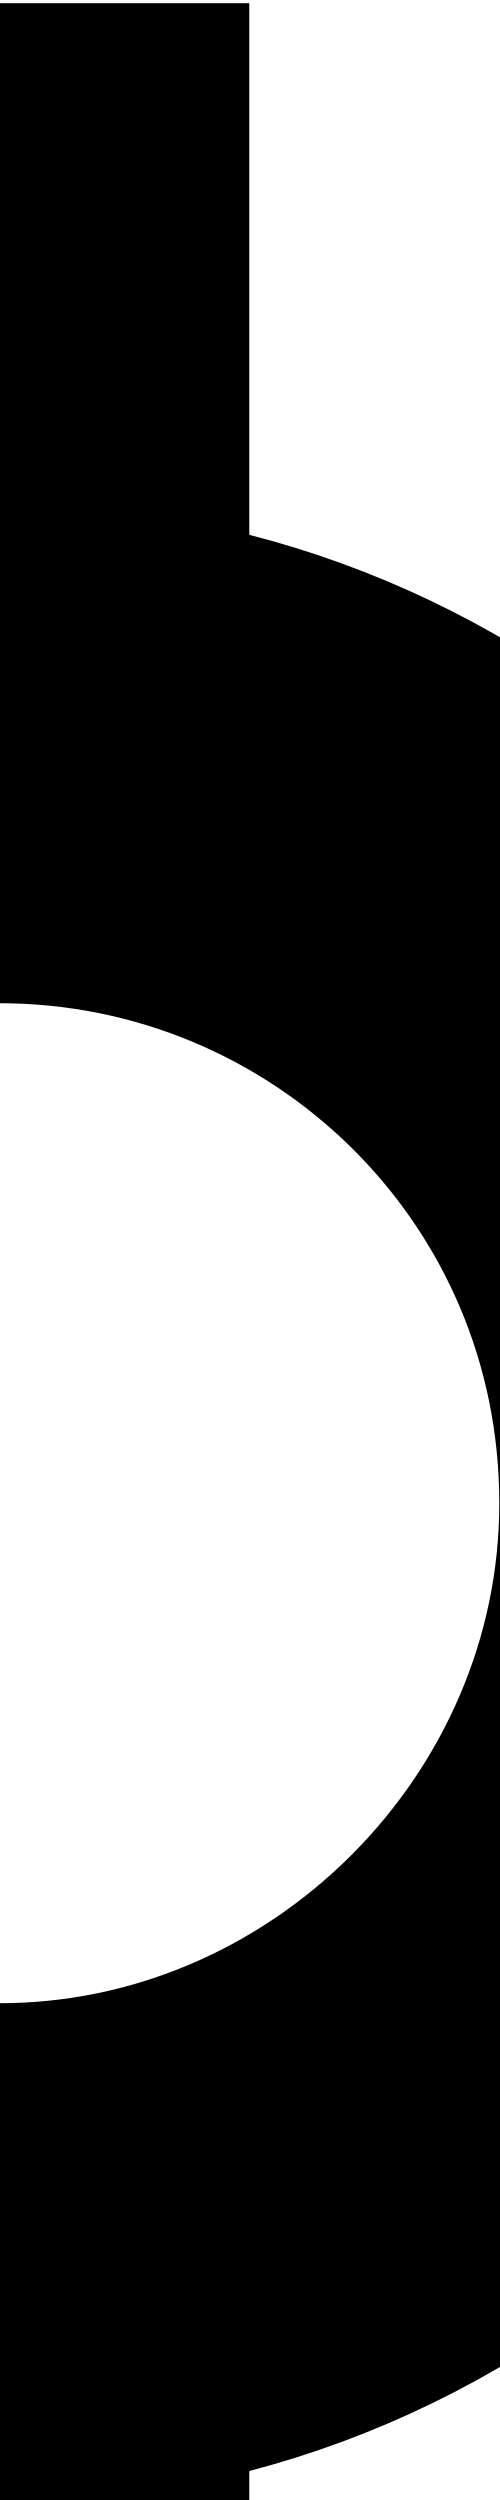
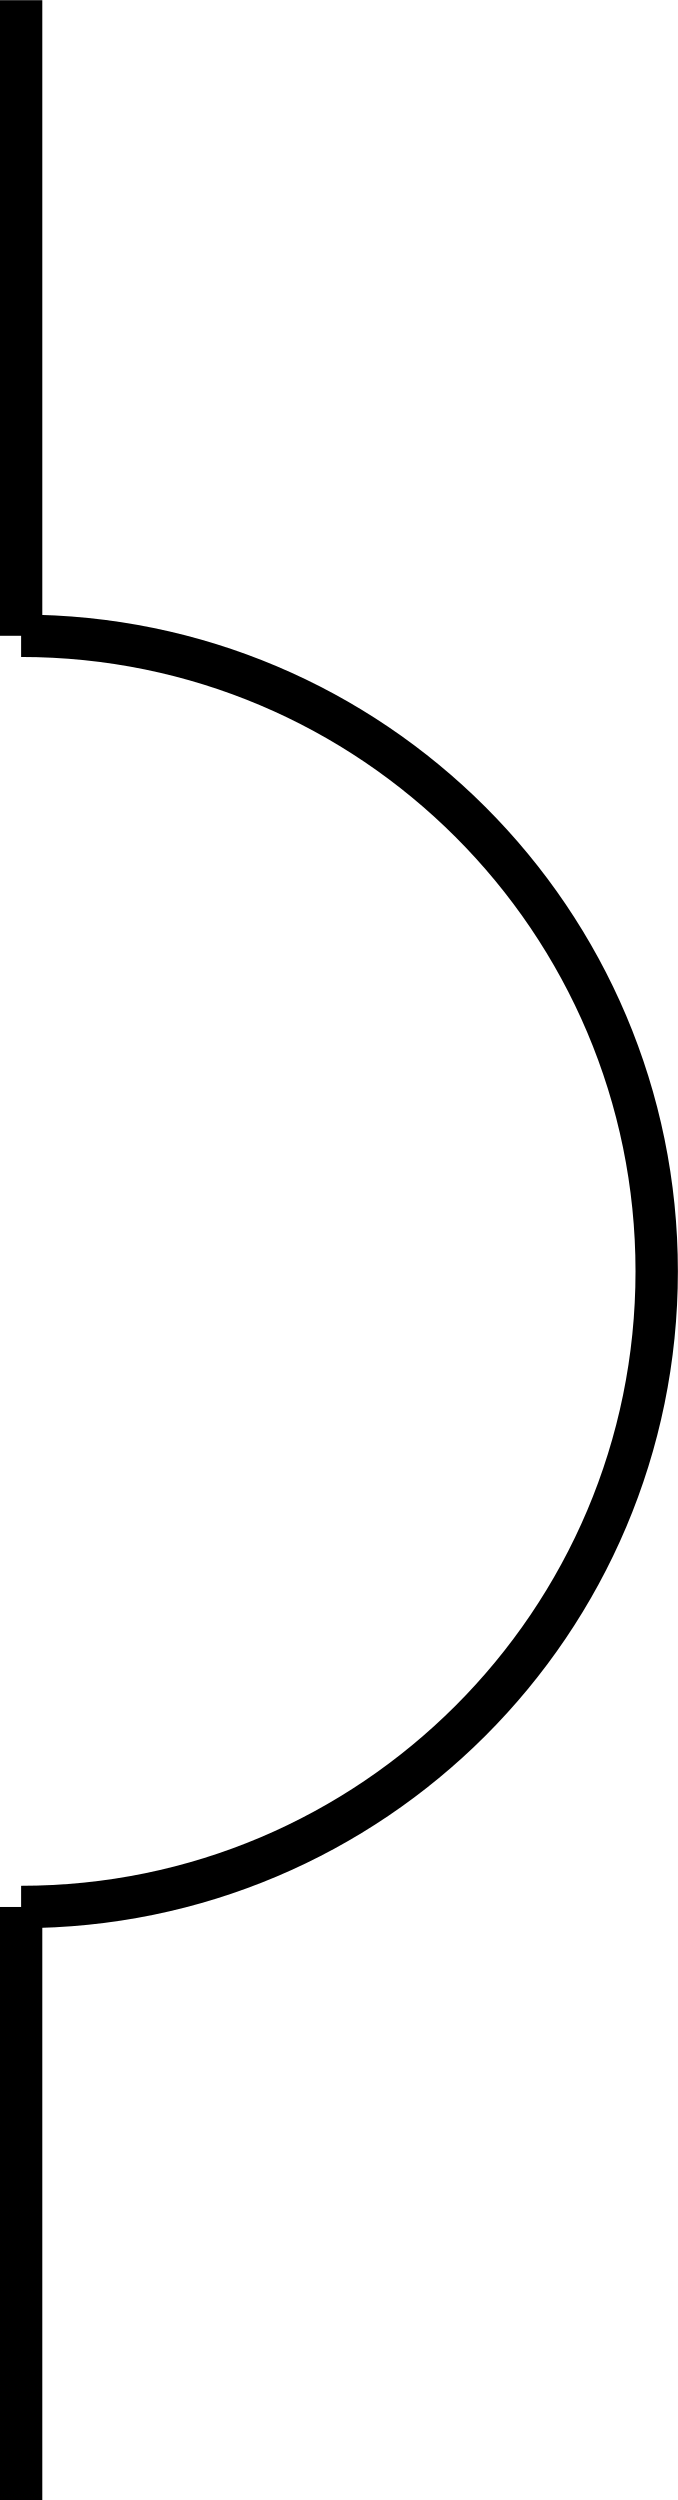
- <svg xmlns="http://www.w3.org/2000/svg" width="1pt" height="5pt" viewBox="0 0 1 5" version="1.1">
-   <g id="surface143403">
-     <rect x="0" y="0" width="1" height="5" style="fill:rgb(100%,100%,100%);fill-opacity:1;stroke:none;" />
-     <path style="fill:none;stroke-width:0.05;stroke-linecap:butt;stroke-linejoin:miter;stroke:rgb(0%,0%,0%);stroke-opacity:1;stroke-miterlimit:10;" d="M 0.178 0.047 L 0.178 0.122 " transform="matrix(20,0,0,20,-3.561418,-0.933563)" />
-     <path style="fill:none;stroke-width:0.05;stroke-linecap:butt;stroke-linejoin:miter;stroke:rgb(0%,0%,0%);stroke-opacity:1;stroke-miterlimit:10;" d="M 0.178 0.122 C 0.219 0.122 0.253 0.155 0.253 0.197 C 0.253 0.238 0.219 0.272 0.178 0.272 " transform="matrix(20,0,0,20,-3.561418,-0.933563)" />
-     <path style="fill:none;stroke-width:0.05;stroke-linecap:butt;stroke-linejoin:miter;stroke:rgb(0%,0%,0%);stroke-opacity:1;stroke-miterlimit:10;" d="M 0.178 0.272 L 0.178 0.347 " transform="matrix(20,0,0,20,-3.561418,-0.933563)" />
+ <svg xmlns="http://www.w3.org/2000/svg" width="16pt" height="59pt" viewBox="0 0 16 59" version="1.1">
+   <g id="surface180883">
+     <rect x="0" y="0" width="16" height="59" style="fill:rgb(100%,100%,100%);fill-opacity:1;stroke:none;" />
+     <path style="fill:none;stroke-width:0.05;stroke-linecap:butt;stroke-linejoin:miter;stroke:rgb(0%,0%,0%);stroke-opacity:1;stroke-miterlimit:10;" d="M -2.459 1.008 L -2.459 1.758 " transform="matrix(20,0,0,20,49.67819,-20.15543)" />
+     <path style="fill:none;stroke-width:0.05;stroke-linecap:butt;stroke-linejoin:miter;stroke:rgb(0%,0%,0%);stroke-opacity:1;stroke-miterlimit:10;" d="M -2.459 1.758 C -2.045 1.758 -1.709 2.094 -1.709 2.508 C -1.709 2.922 -2.045 3.258 -2.459 3.258 " transform="matrix(20,0,0,20,49.67819,-20.15543)" />
+     <path style="fill:none;stroke-width:0.05;stroke-linecap:butt;stroke-linejoin:miter;stroke:rgb(0%,0%,0%);stroke-opacity:1;stroke-miterlimit:10;" d="M -2.459 3.258 L -2.459 4.008 " transform="matrix(20,0,0,20,49.67819,-20.15543)" />
  </g>
</svg>
